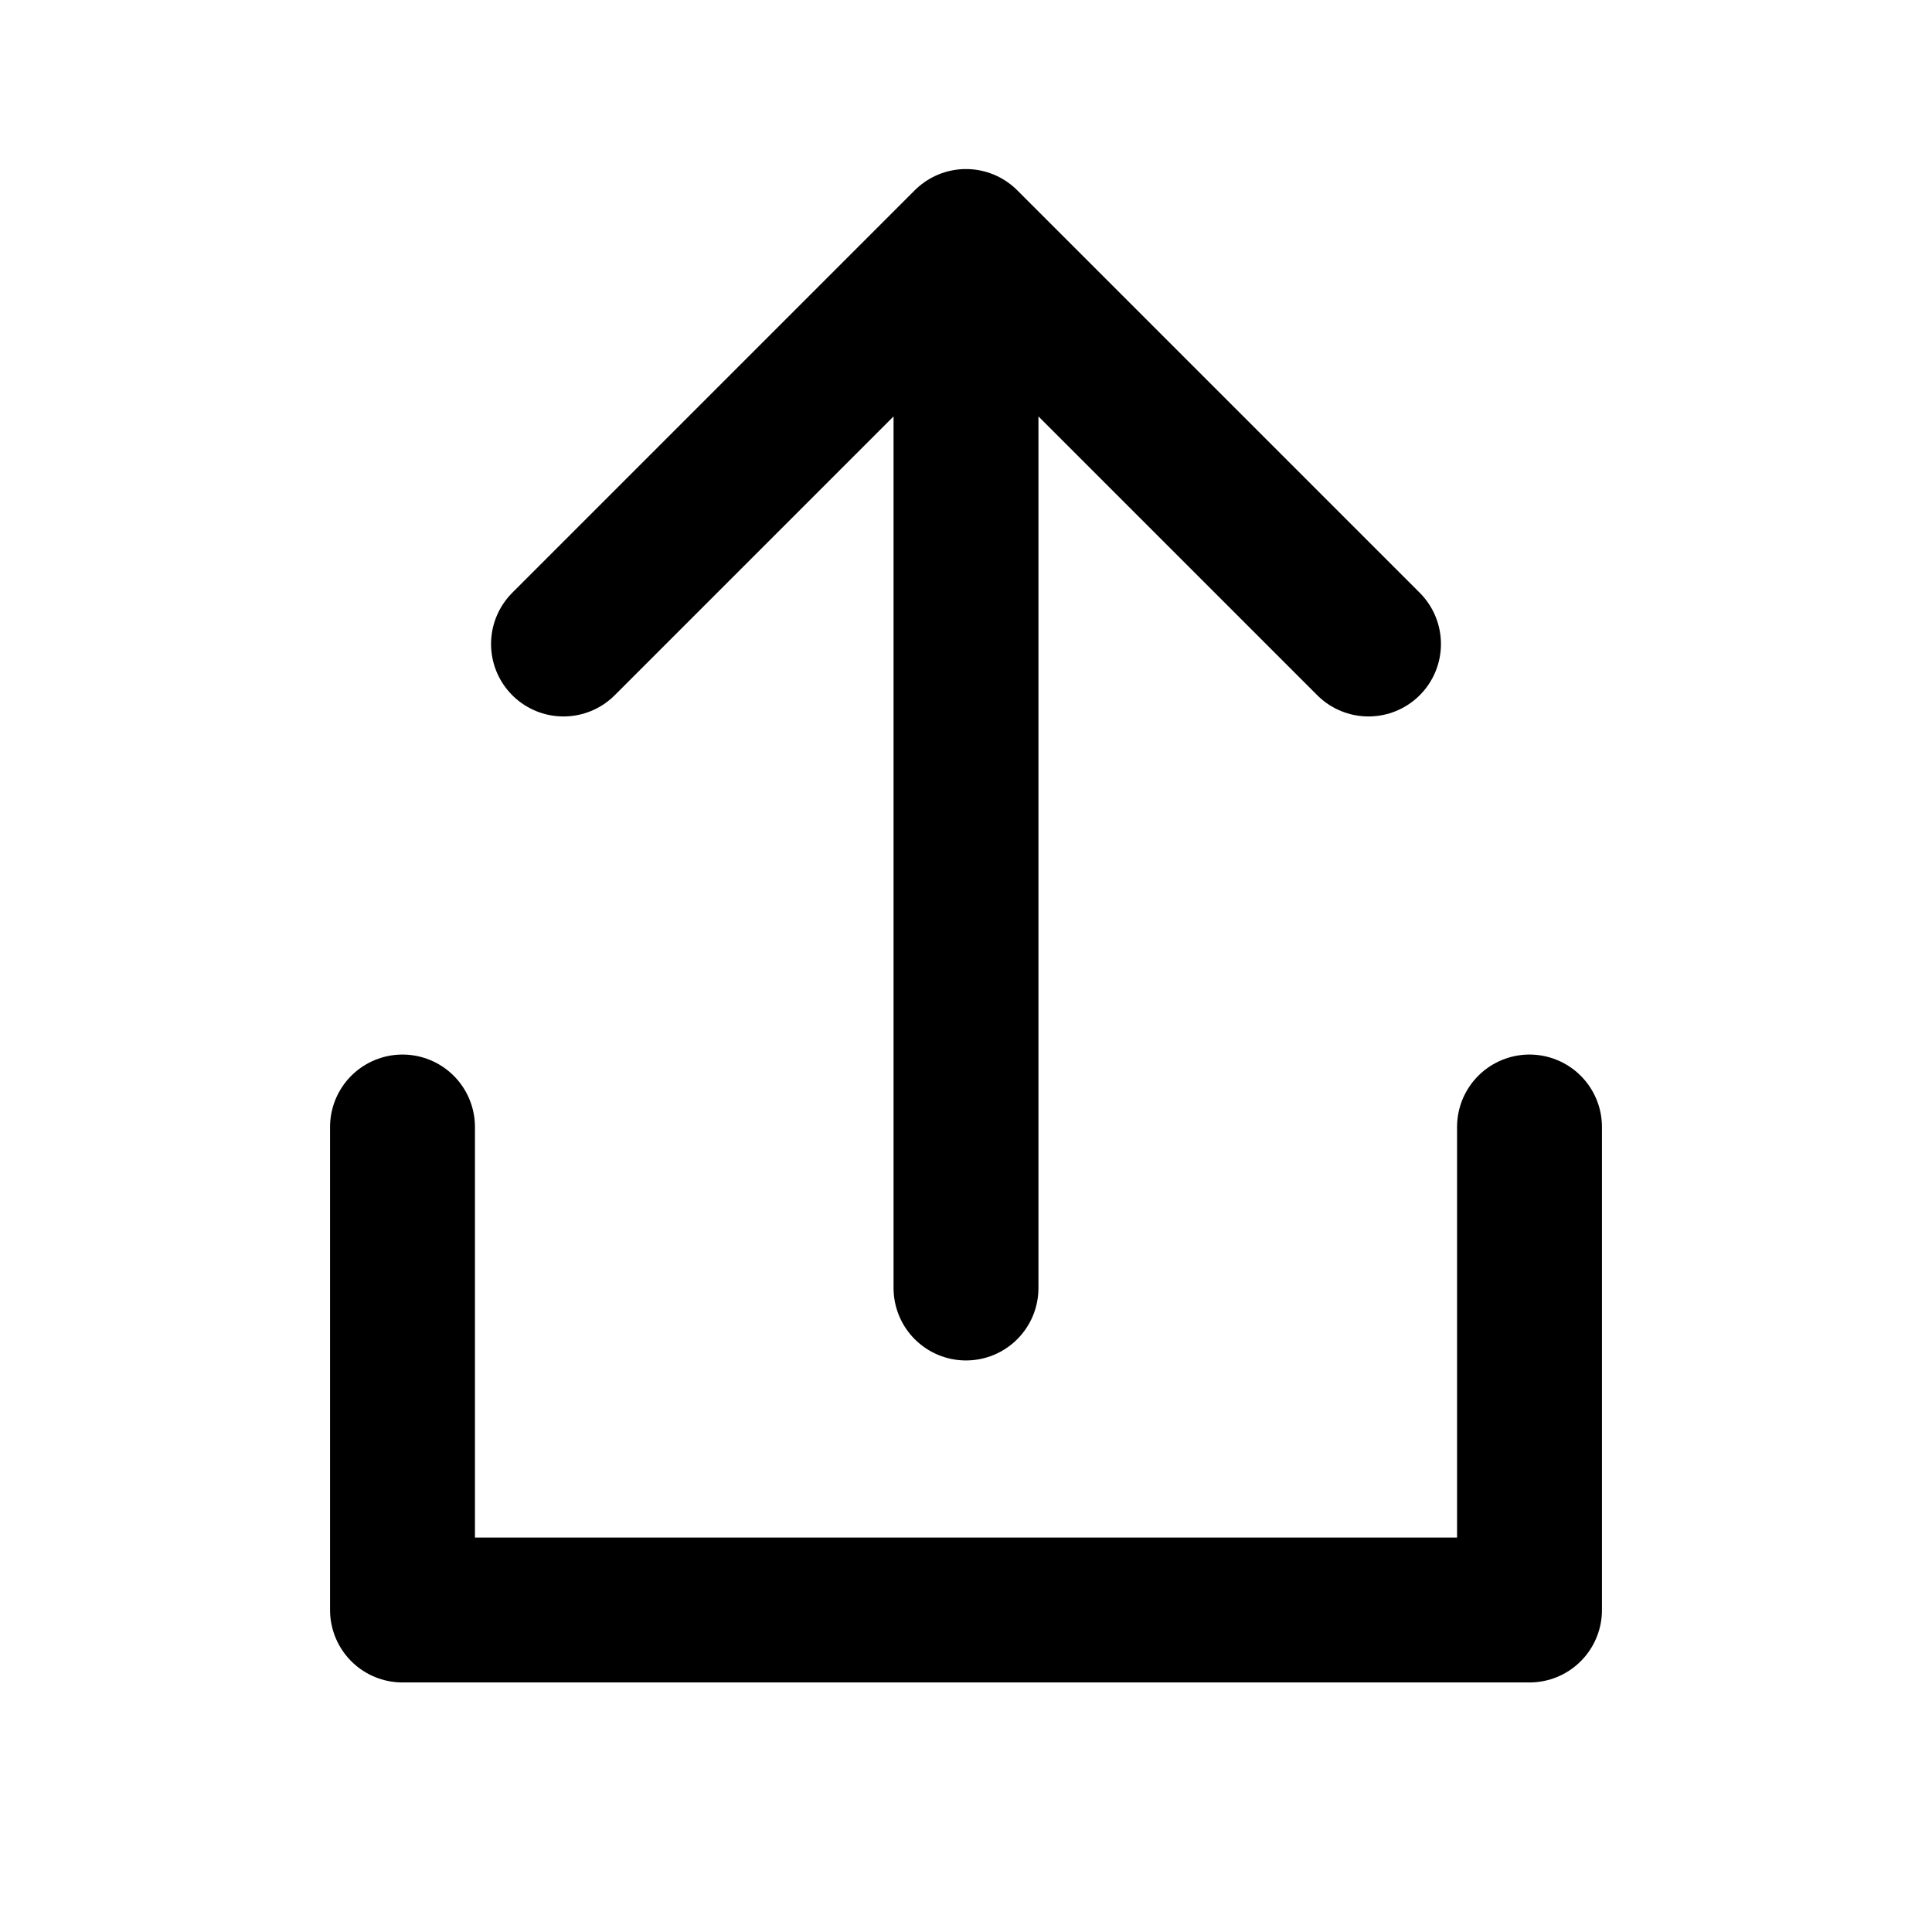
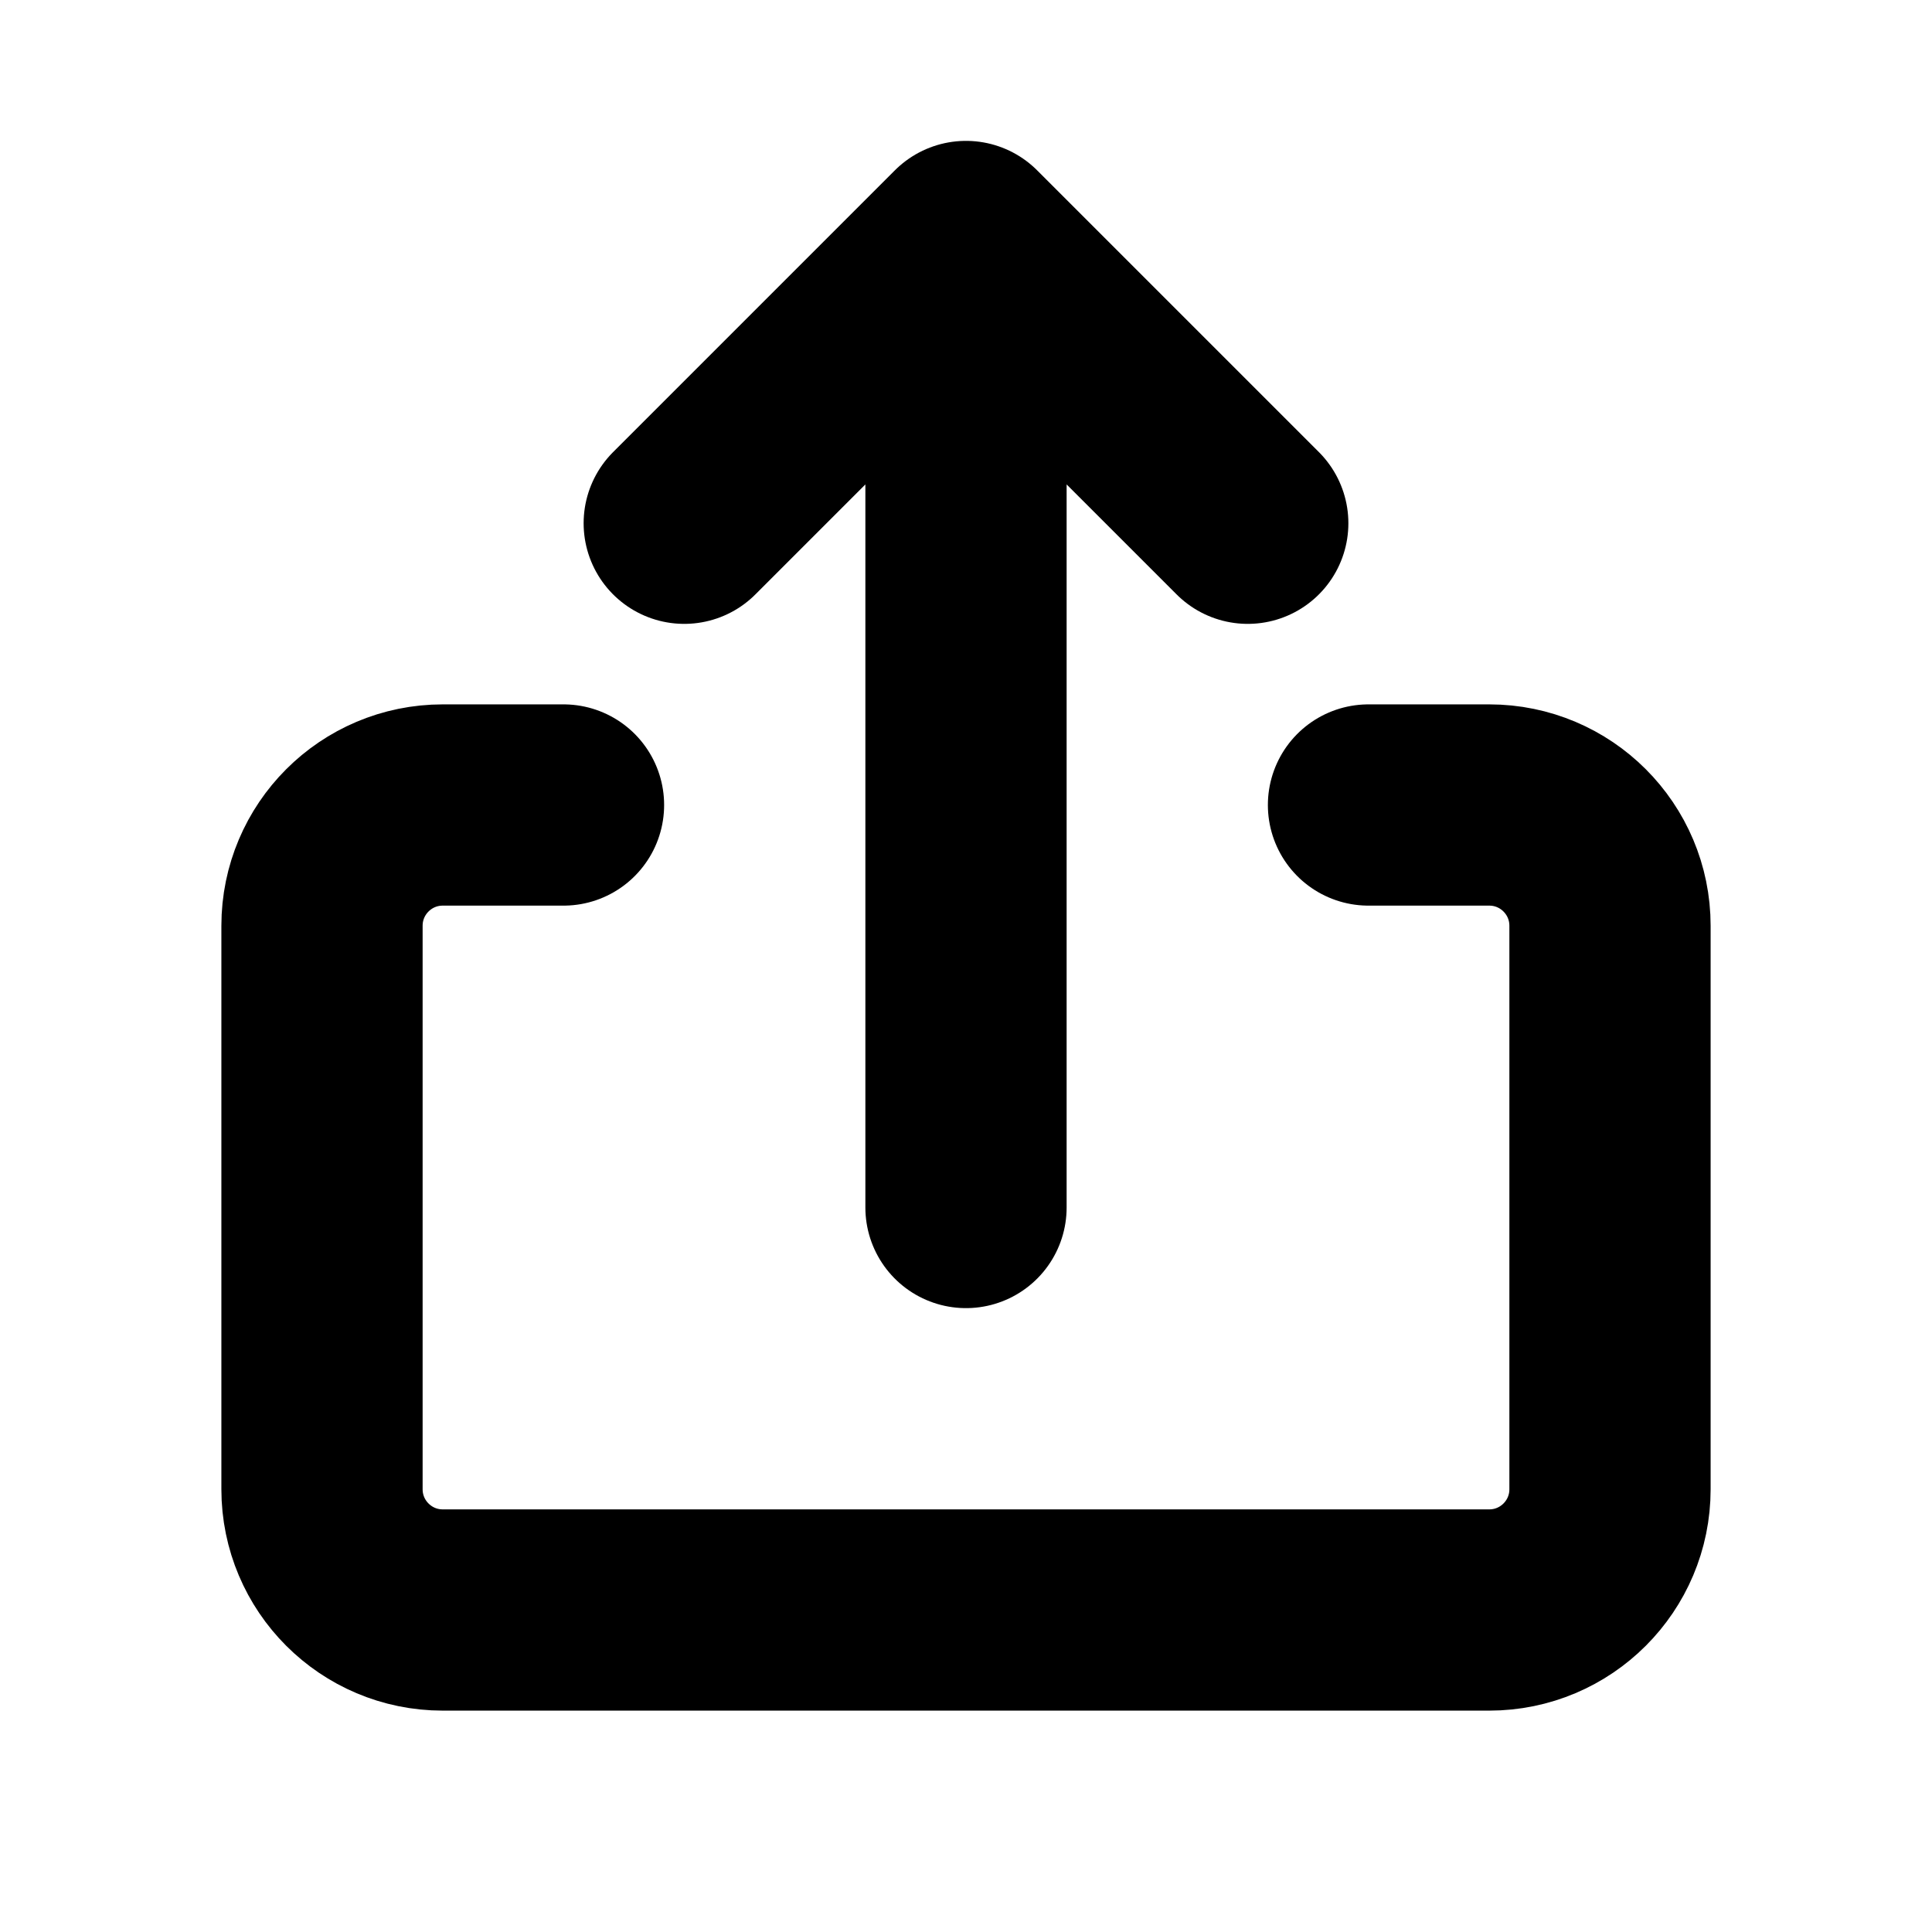
- <svg xmlns="http://www.w3.org/2000/svg" viewBox="0 0 24 24" fill="none" stroke="currentColor" stroke-width="1.8" stroke-linejoin="round" stroke-linecap="round">
-   <path d="M12 3v13M7 8l5-5 5 5M5 14v6h14v-6" />
+ <svg xmlns="http://www.w3.org/2000/svg" viewBox="0 0 24 24" fill="none" stroke="currentColor" stroke-width="2.5" stroke-linejoin="round" stroke-linecap="round">
+   <path d="M12 15V3M12 3 8.5 6.5M12 3l3.5 3.5" />
+   <path d="M7 10H5.5A1.5 1.5 0 0 0 4 11.5v7A1.5 1.5 0 0 0 5.5 20h13a1.5 1.5 0 0 0 1.5-1.5v-7A1.5 1.5 0 0 0 18.5 10H17" />
</svg>
